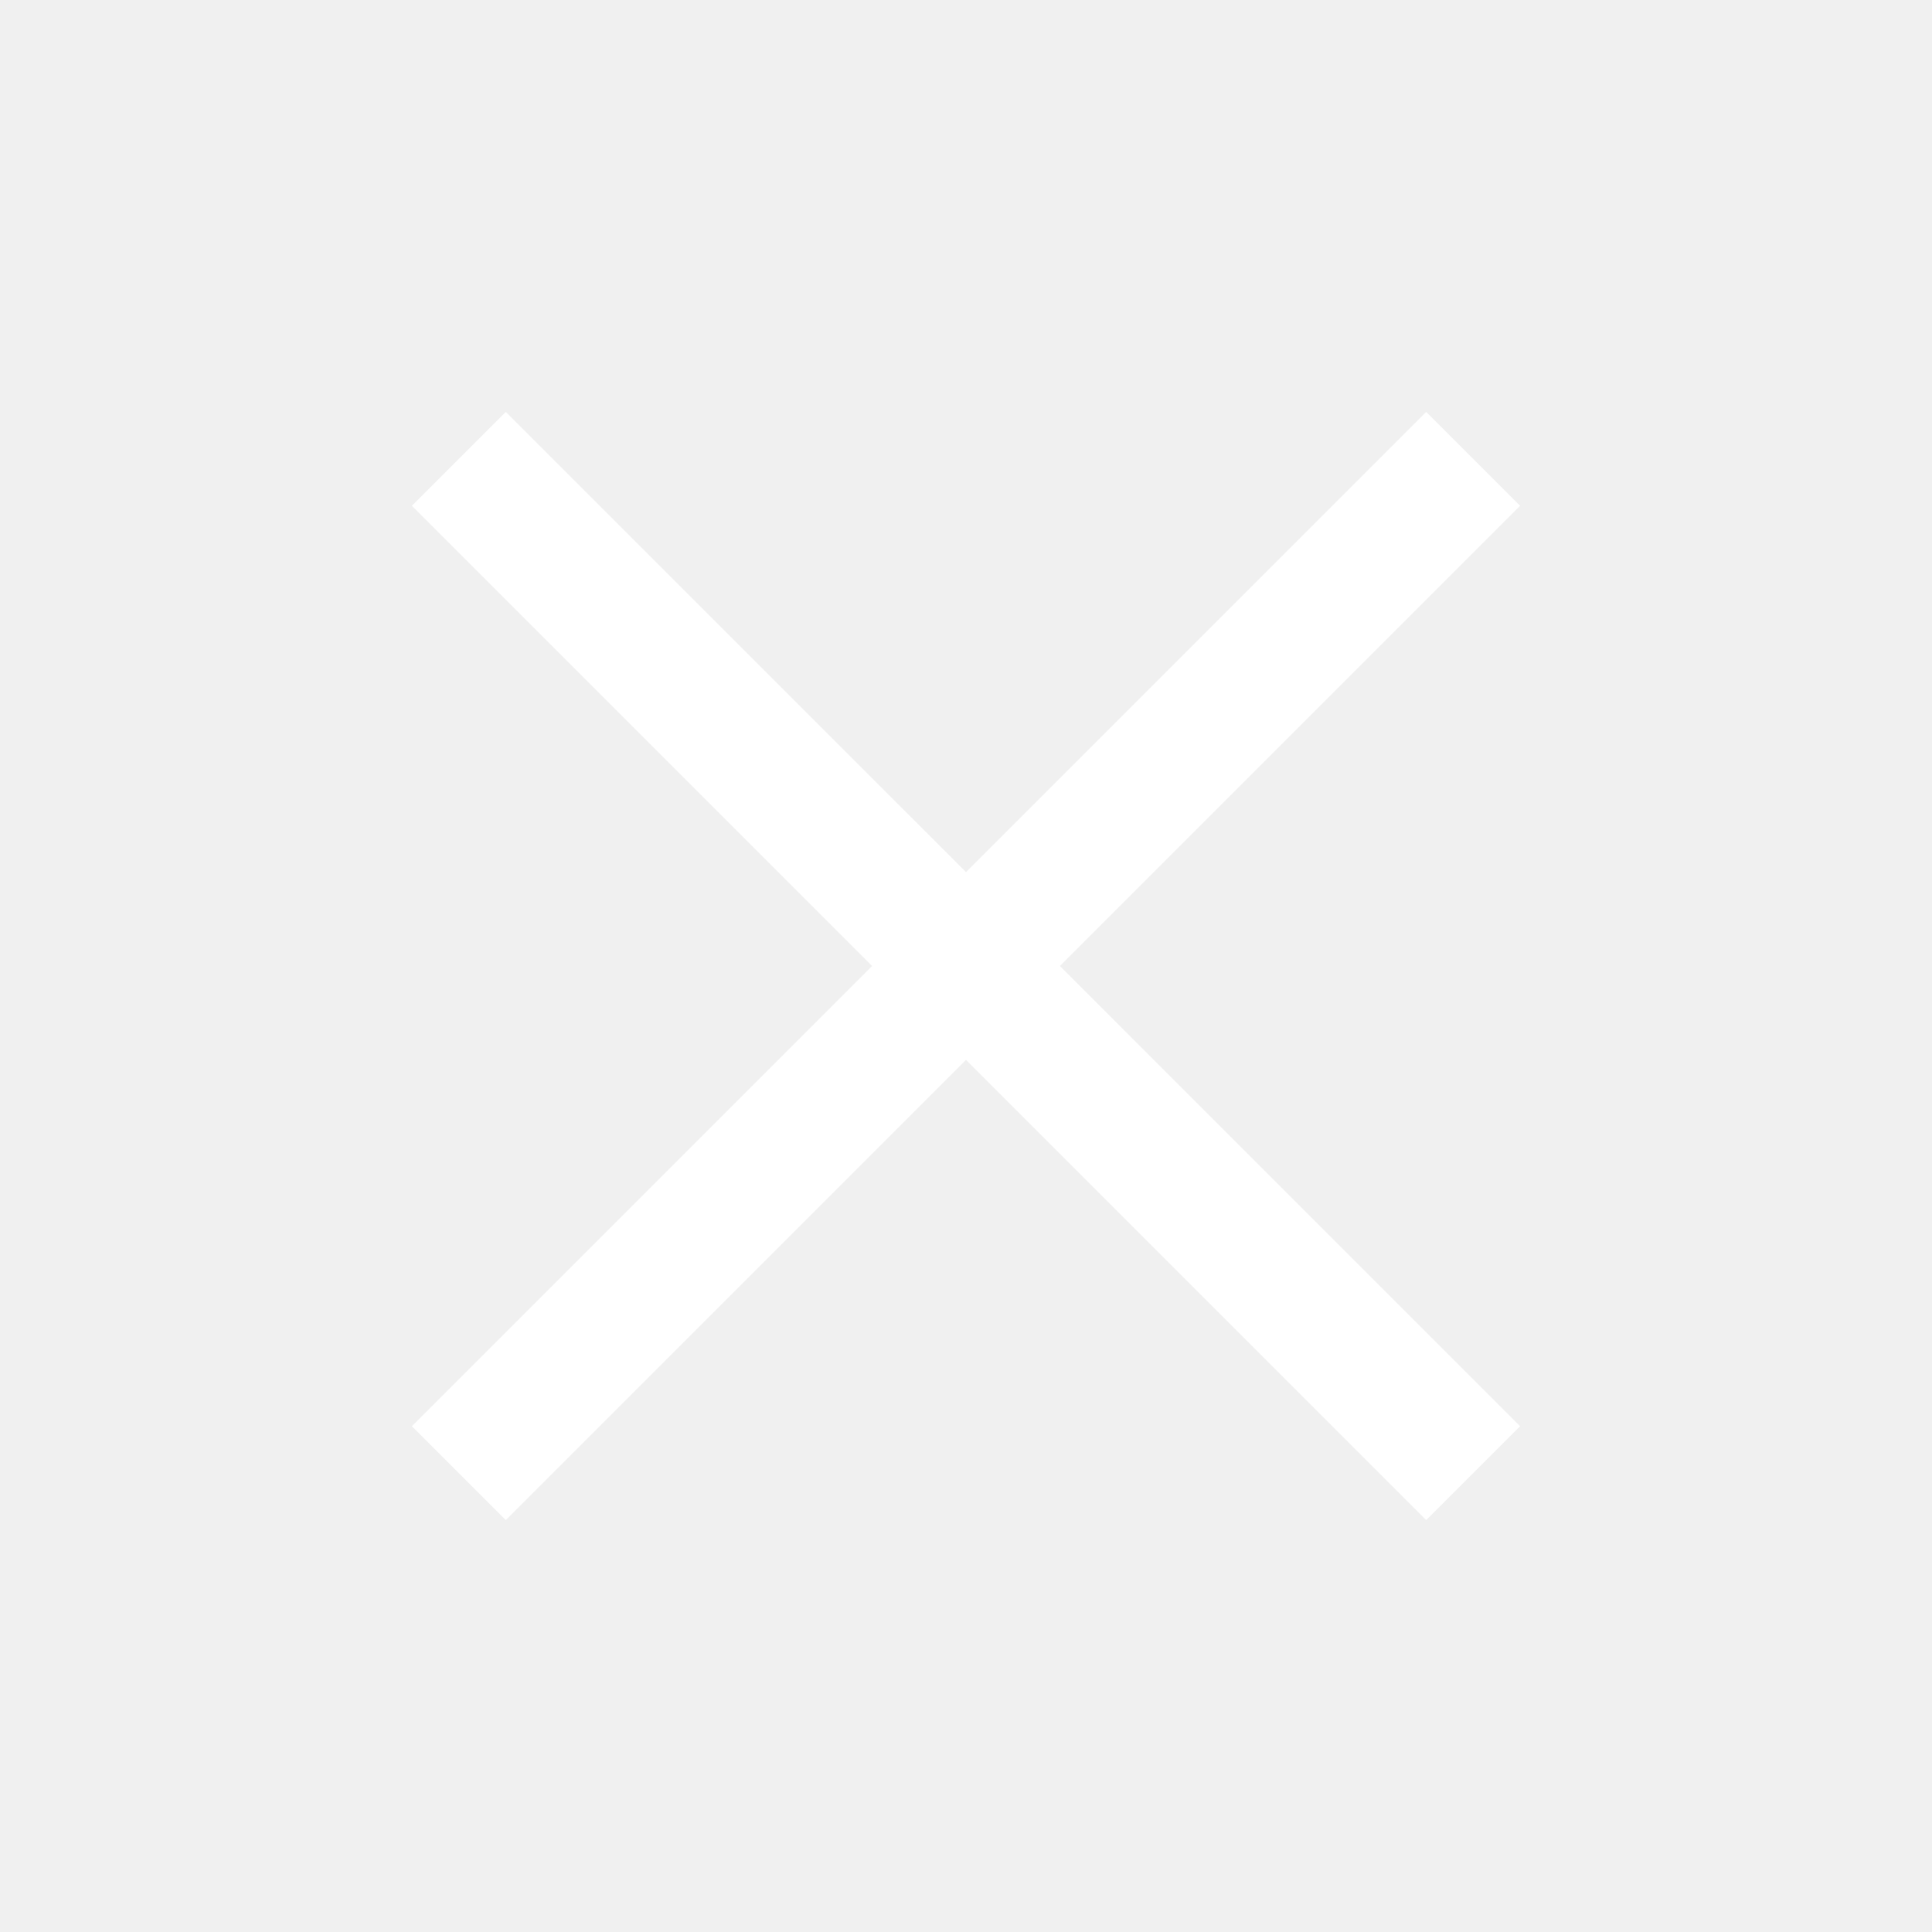
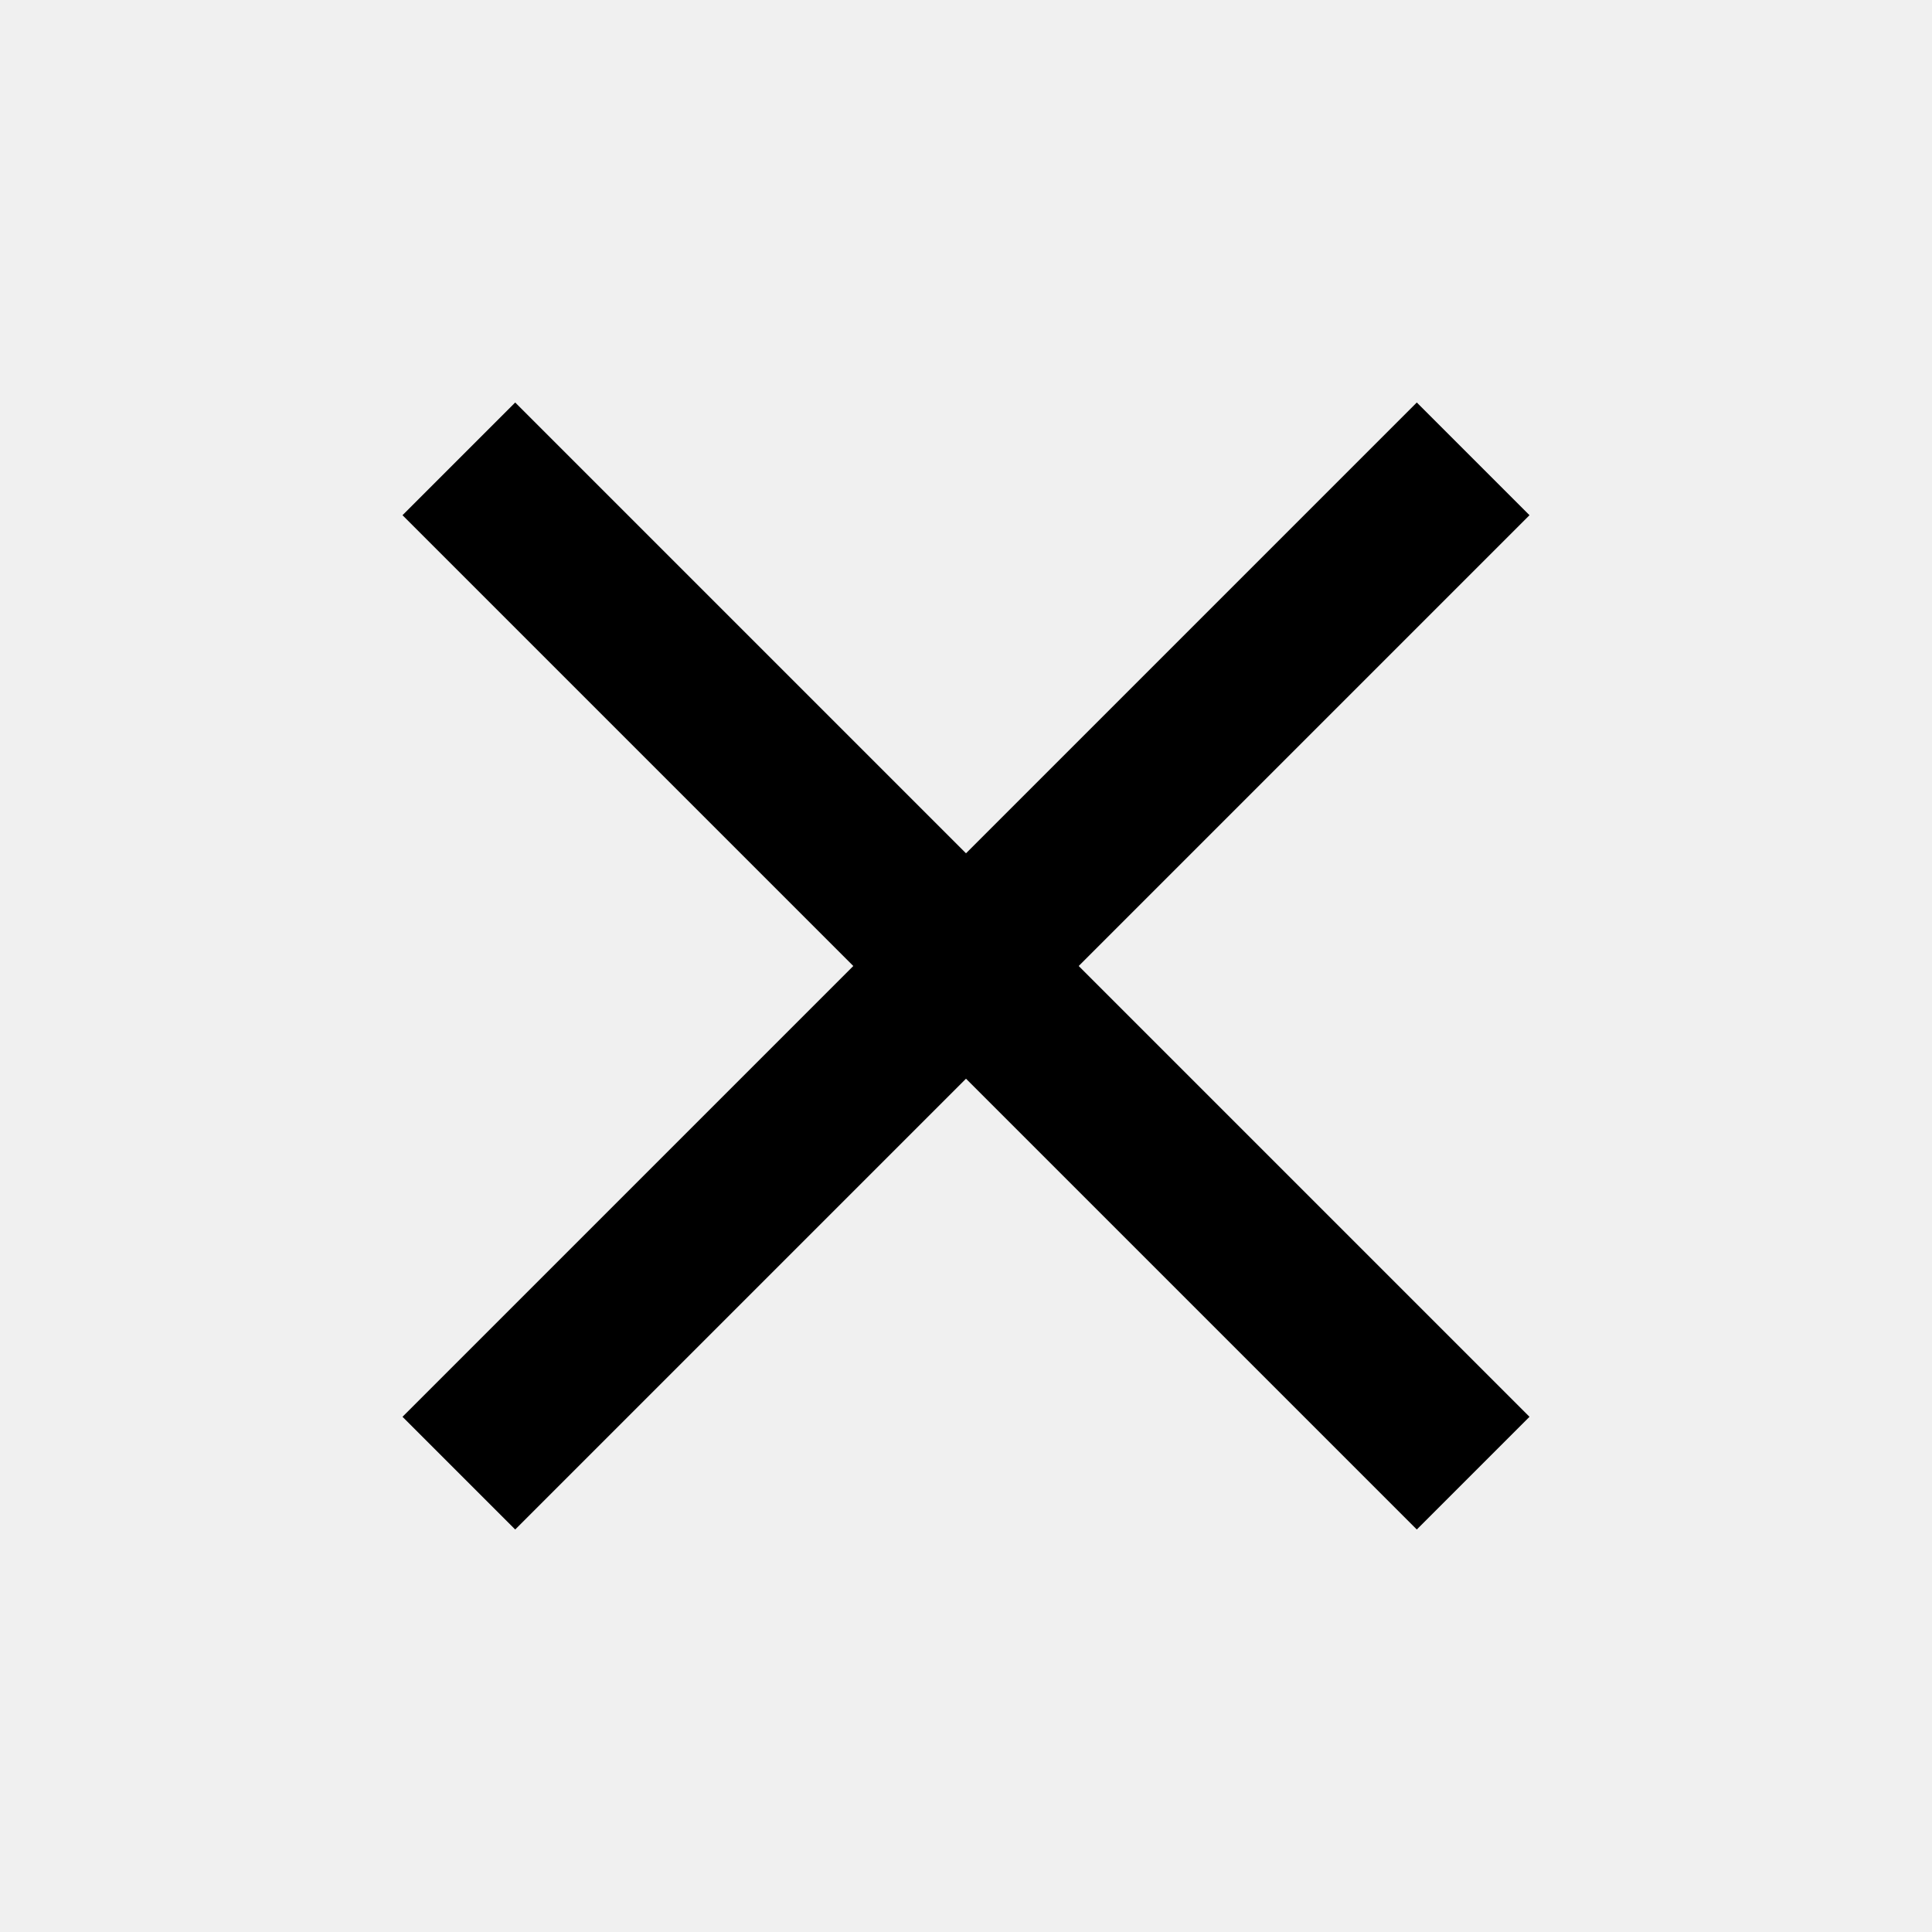
- <svg xmlns="http://www.w3.org/2000/svg" height="40px" viewBox="0 -960 960 960" width="40px" fill="#FFFFFF">
-   <path d="m251.33-204.67-46.66-46.66L433.33-480 204.67-708.67l46.66-46.66L480-526.67l228.67-228.66 46.66 46.66L526.67-480l228.66 228.67-46.66 46.66L480-433.33 251.33-204.67Z" />
+ <svg xmlns="http://www.w3.org/2000/svg" height="24px" viewBox="0 -960 960 960" width="24px" fill="#000000">
+   <path d="m256-200-56-56 224-224-224-224 56-56 224 224 224-224 56 56-224 224 224 224-56 56-224-224-224 224Z" />
</svg>
